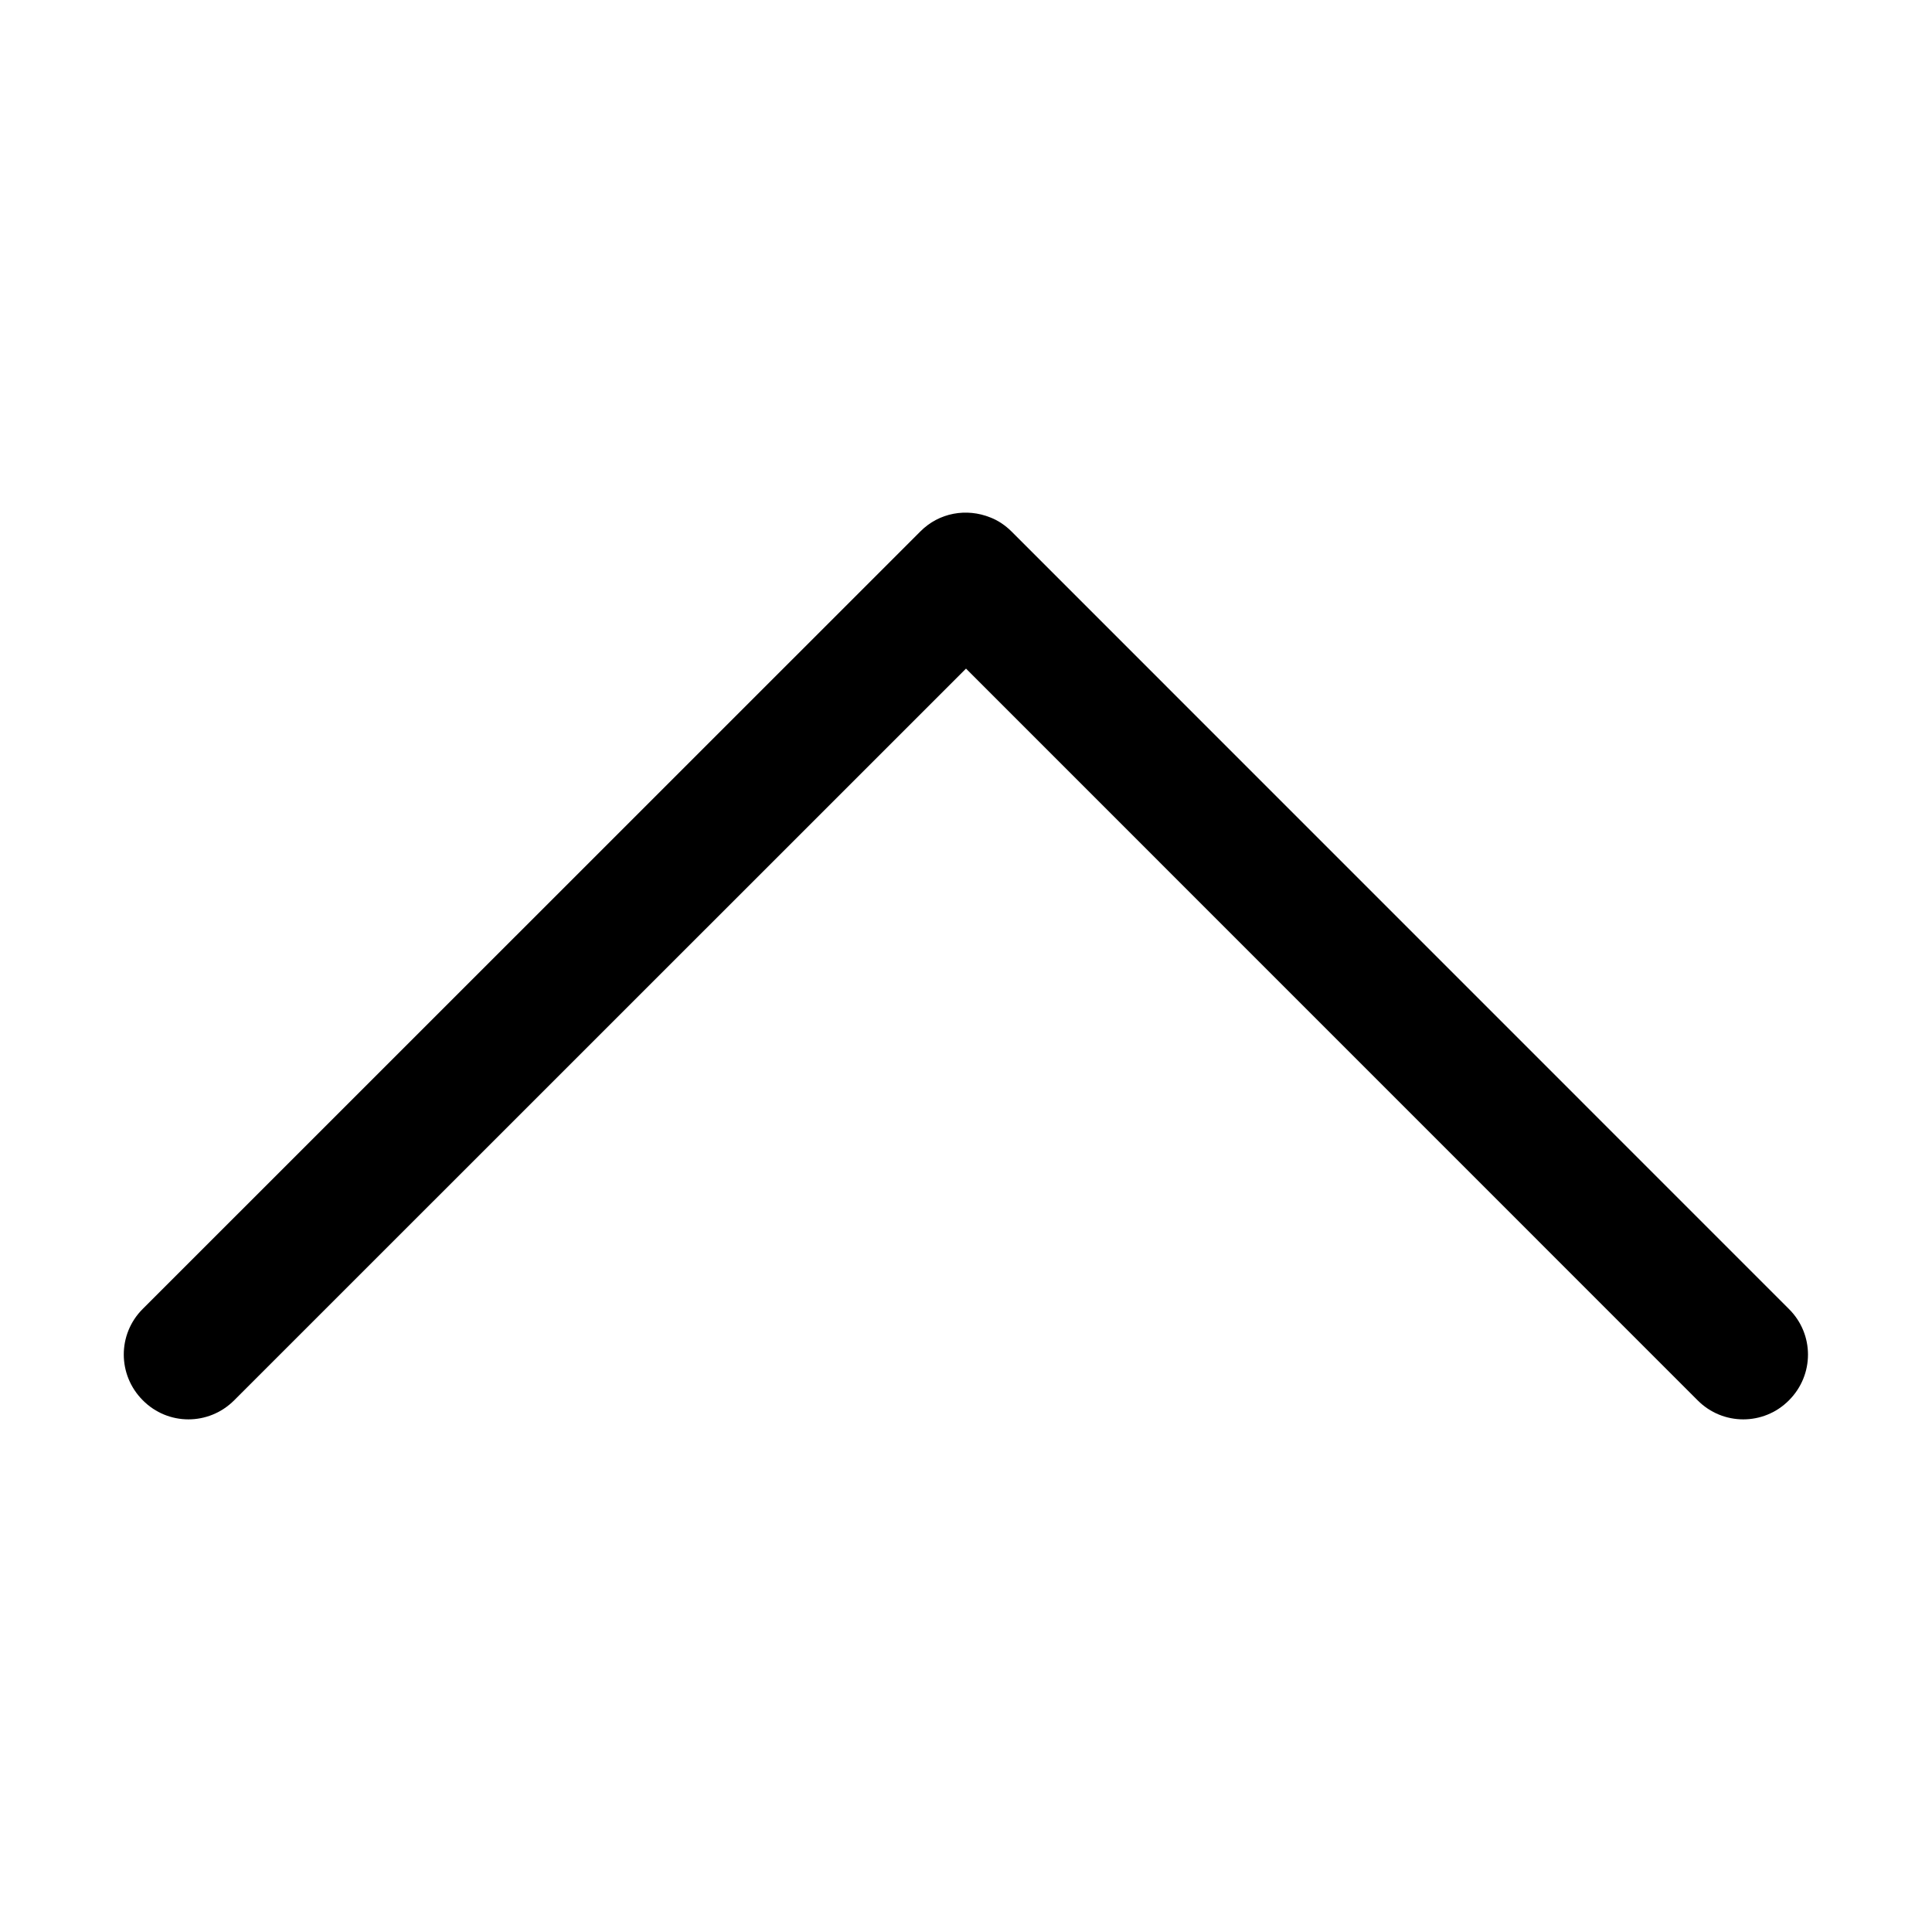
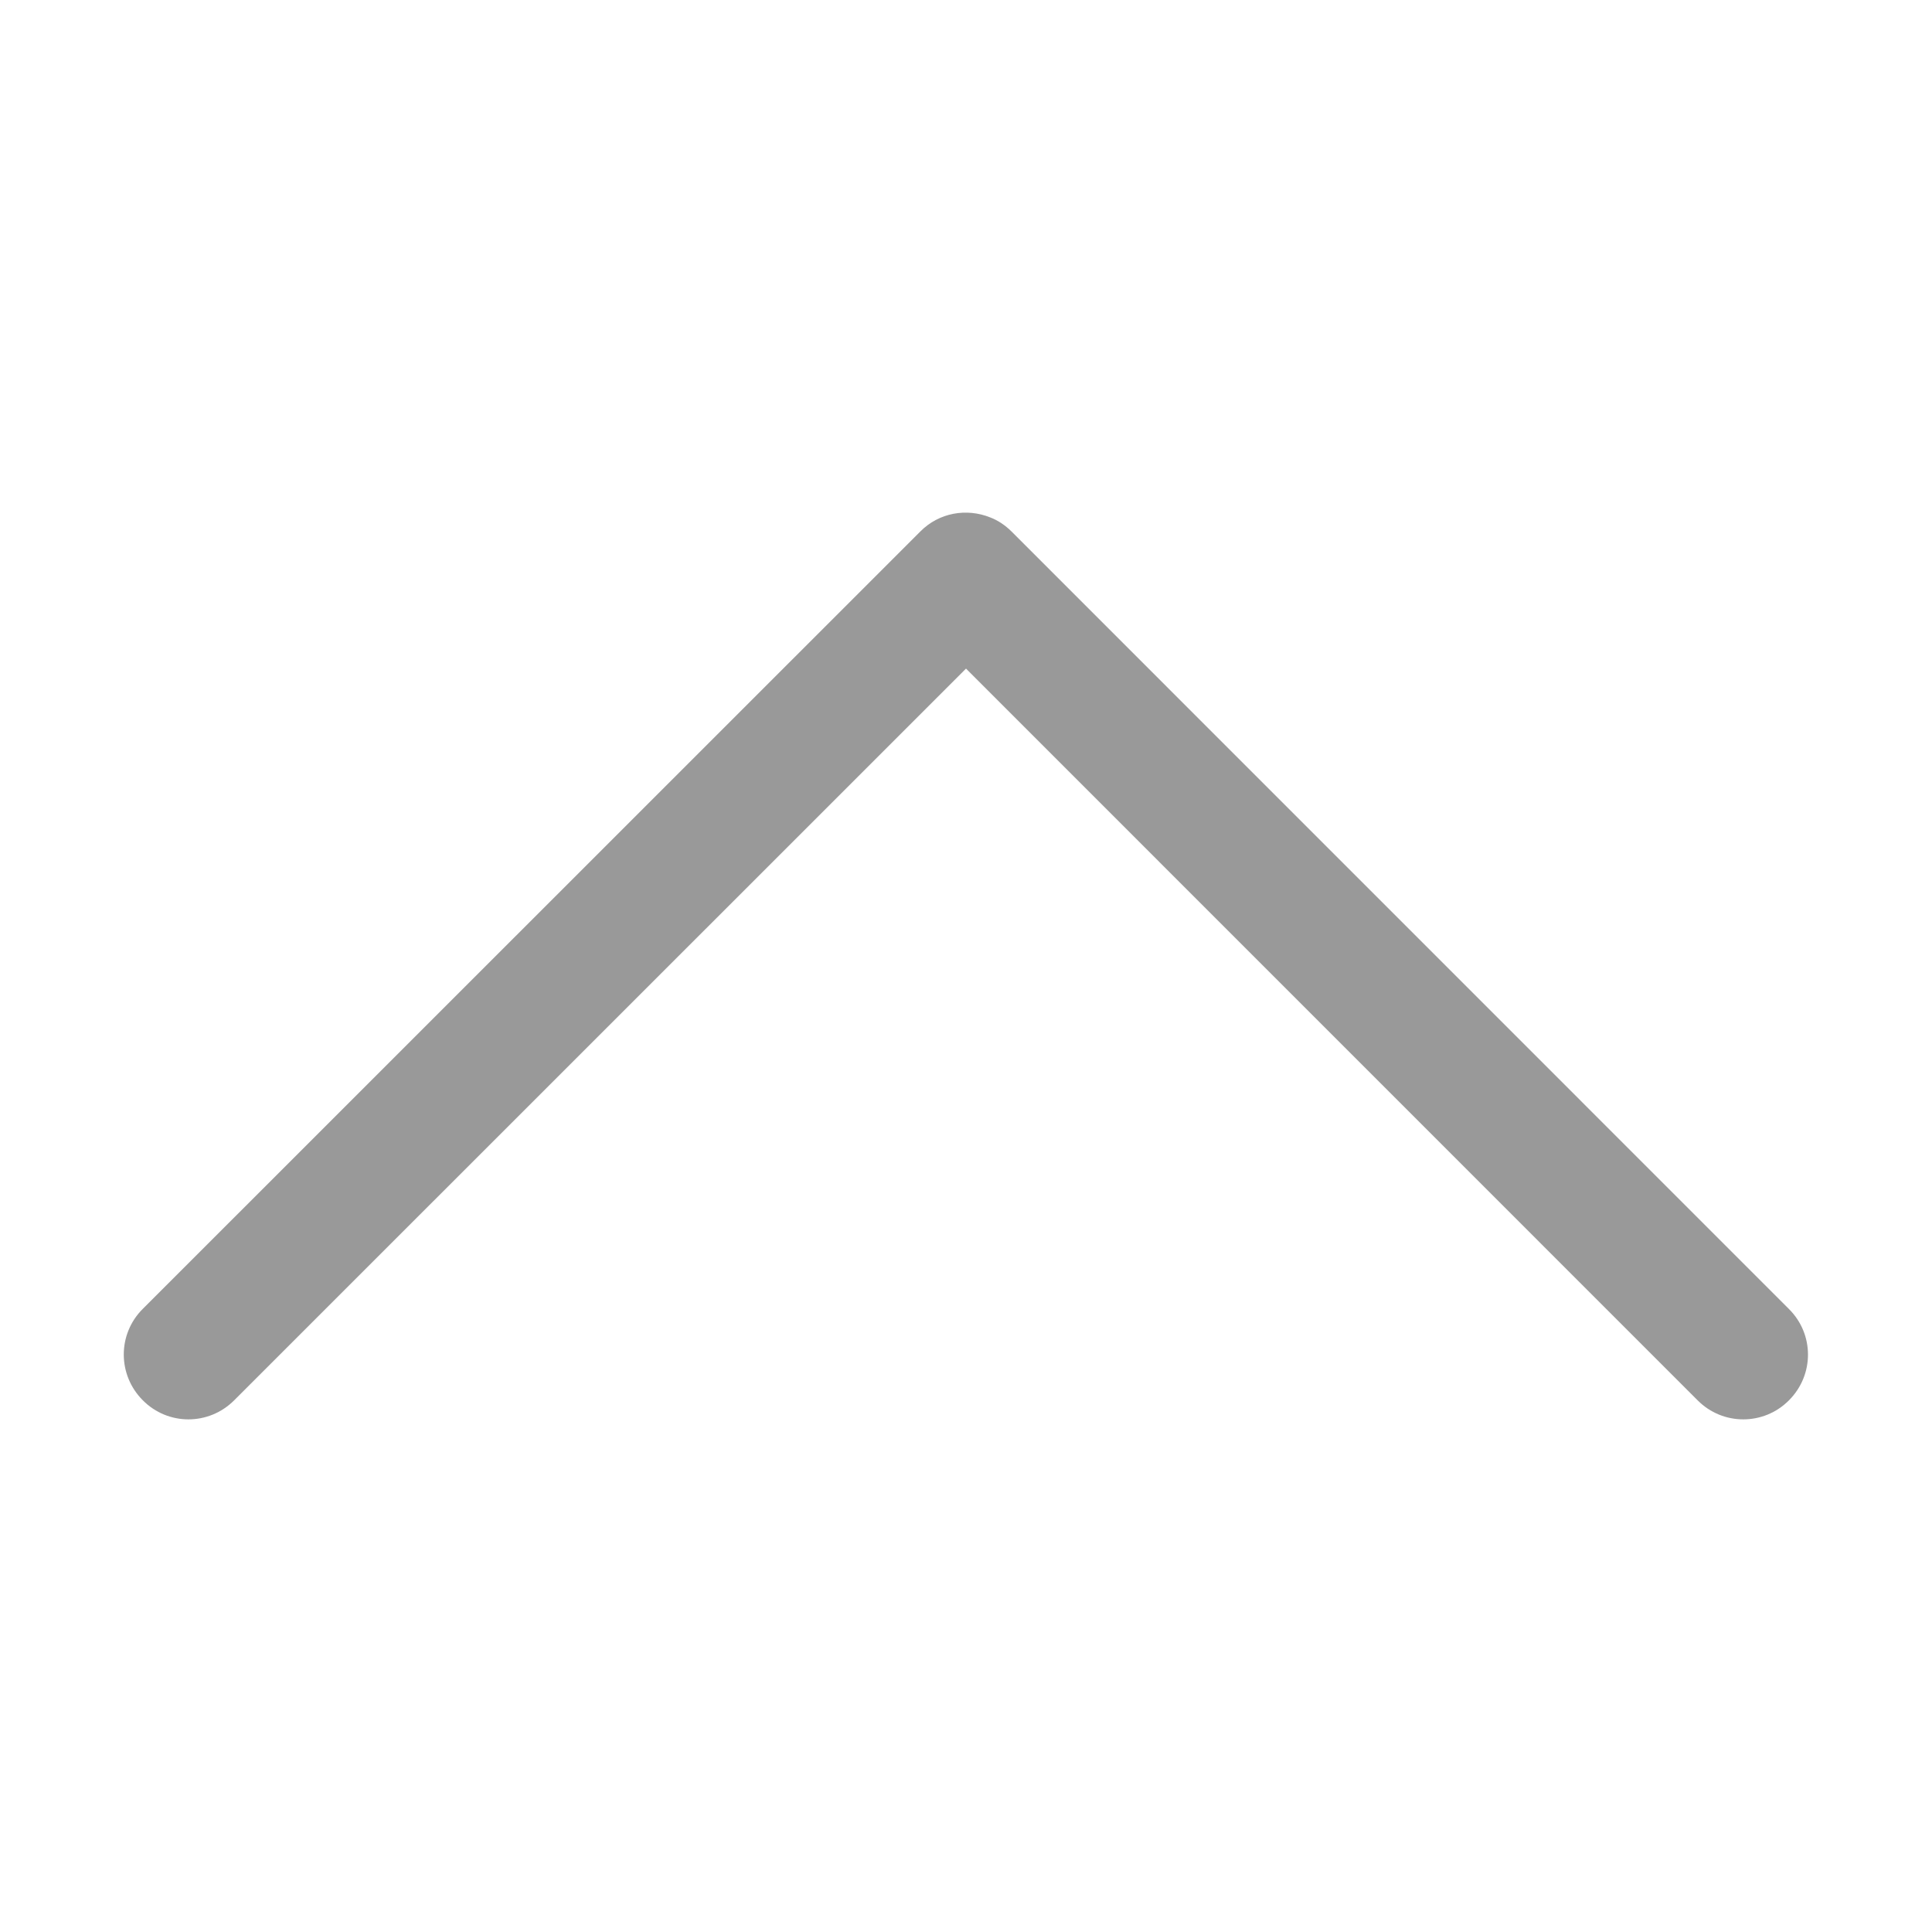
<svg xmlns="http://www.w3.org/2000/svg" class="icon" width="200px" height="200.00px" viewBox="0 0 1024 1024" version="1.1">
-   <path d="M948.18 693.804L536.206 281.781c-3.312-3.313-7.229-5.974-11.346-7.532-12.452-5.02-27.112-2.661-37.153 7.532L75.607 693.804c-13.354 13.356-13.354 34.944 0.101 48.401 13.354 13.453 34.944 13.453 48.399 0l387.899-387.825 387.773 387.825c13.355 13.453 35.044 13.453 48.4 0 13.453-13.457 13.453-35.045 0-48.401z" />
+   <path d="M948.18 693.804L536.206 281.781c-3.312-3.313-7.229-5.974-11.346-7.532-12.452-5.02-27.112-2.661-37.153 7.532L75.607 693.804c-13.354 13.356-13.354 34.944 0.101 48.401 13.354 13.453 34.944 13.453 48.399 0l387.899-387.825 387.773 387.825c13.355 13.453 35.044 13.453 48.4 0 13.453-13.457 13.453-35.045 0-48.401z" fill="#999999" />
</svg>
